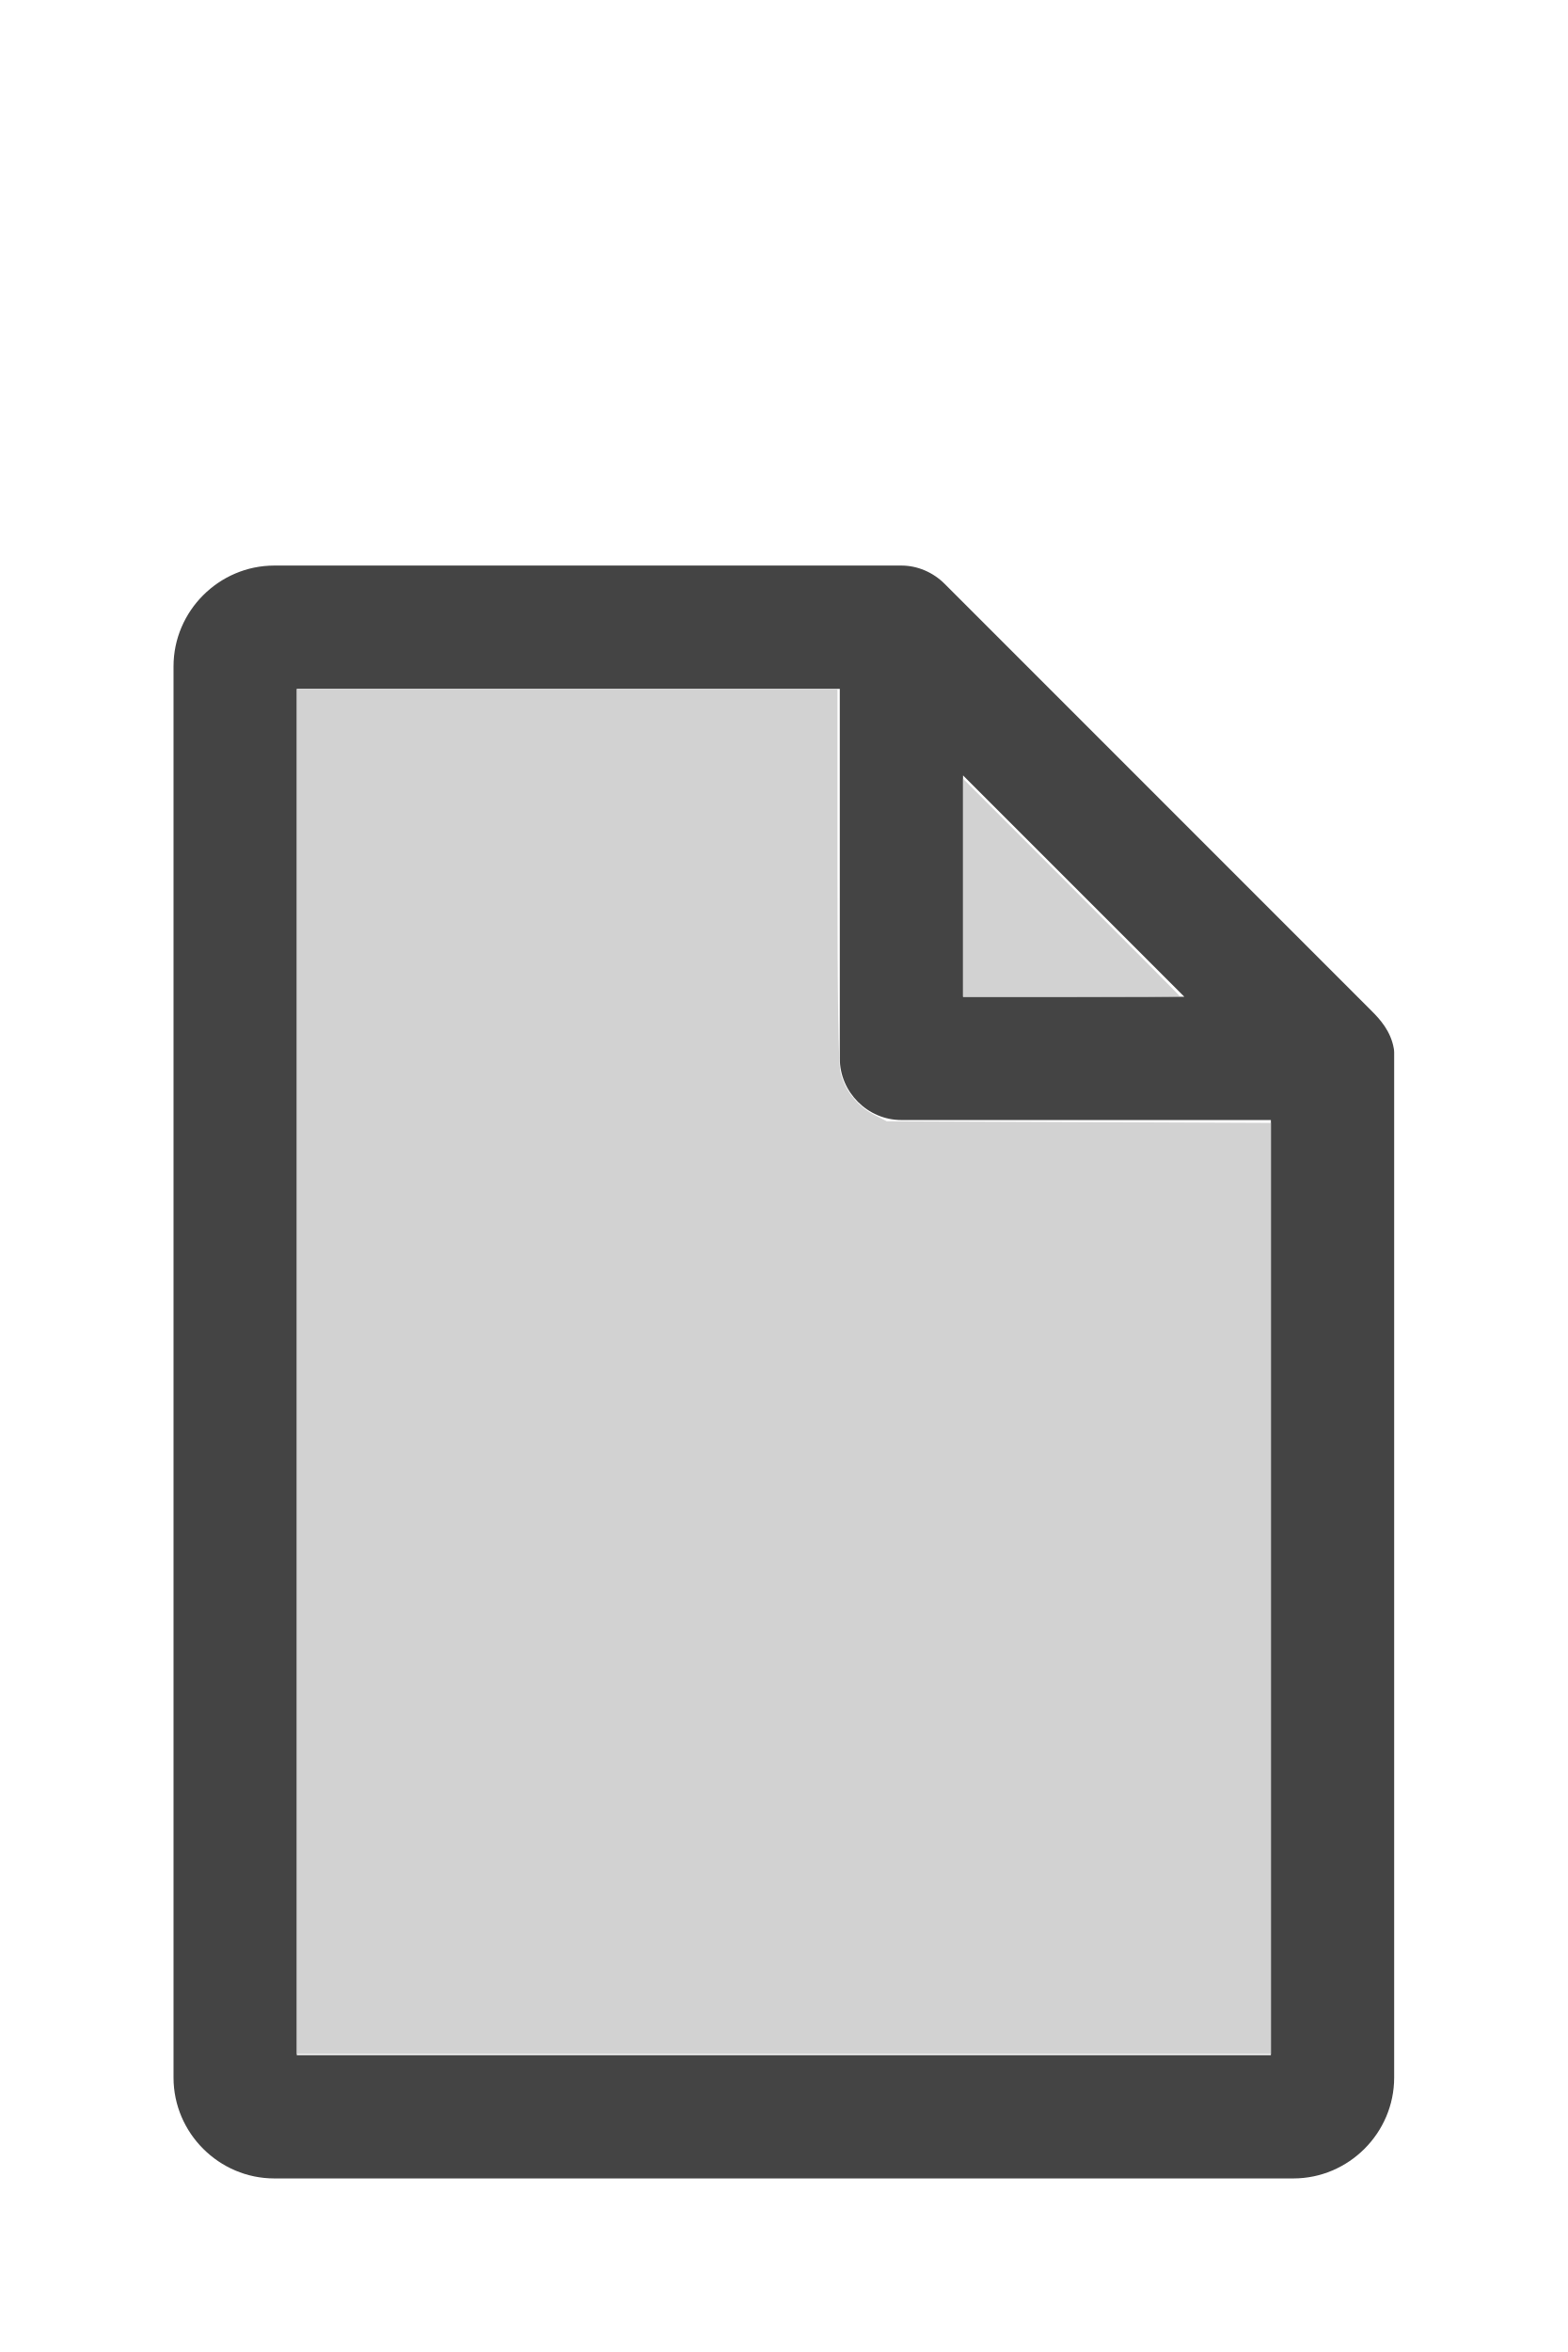
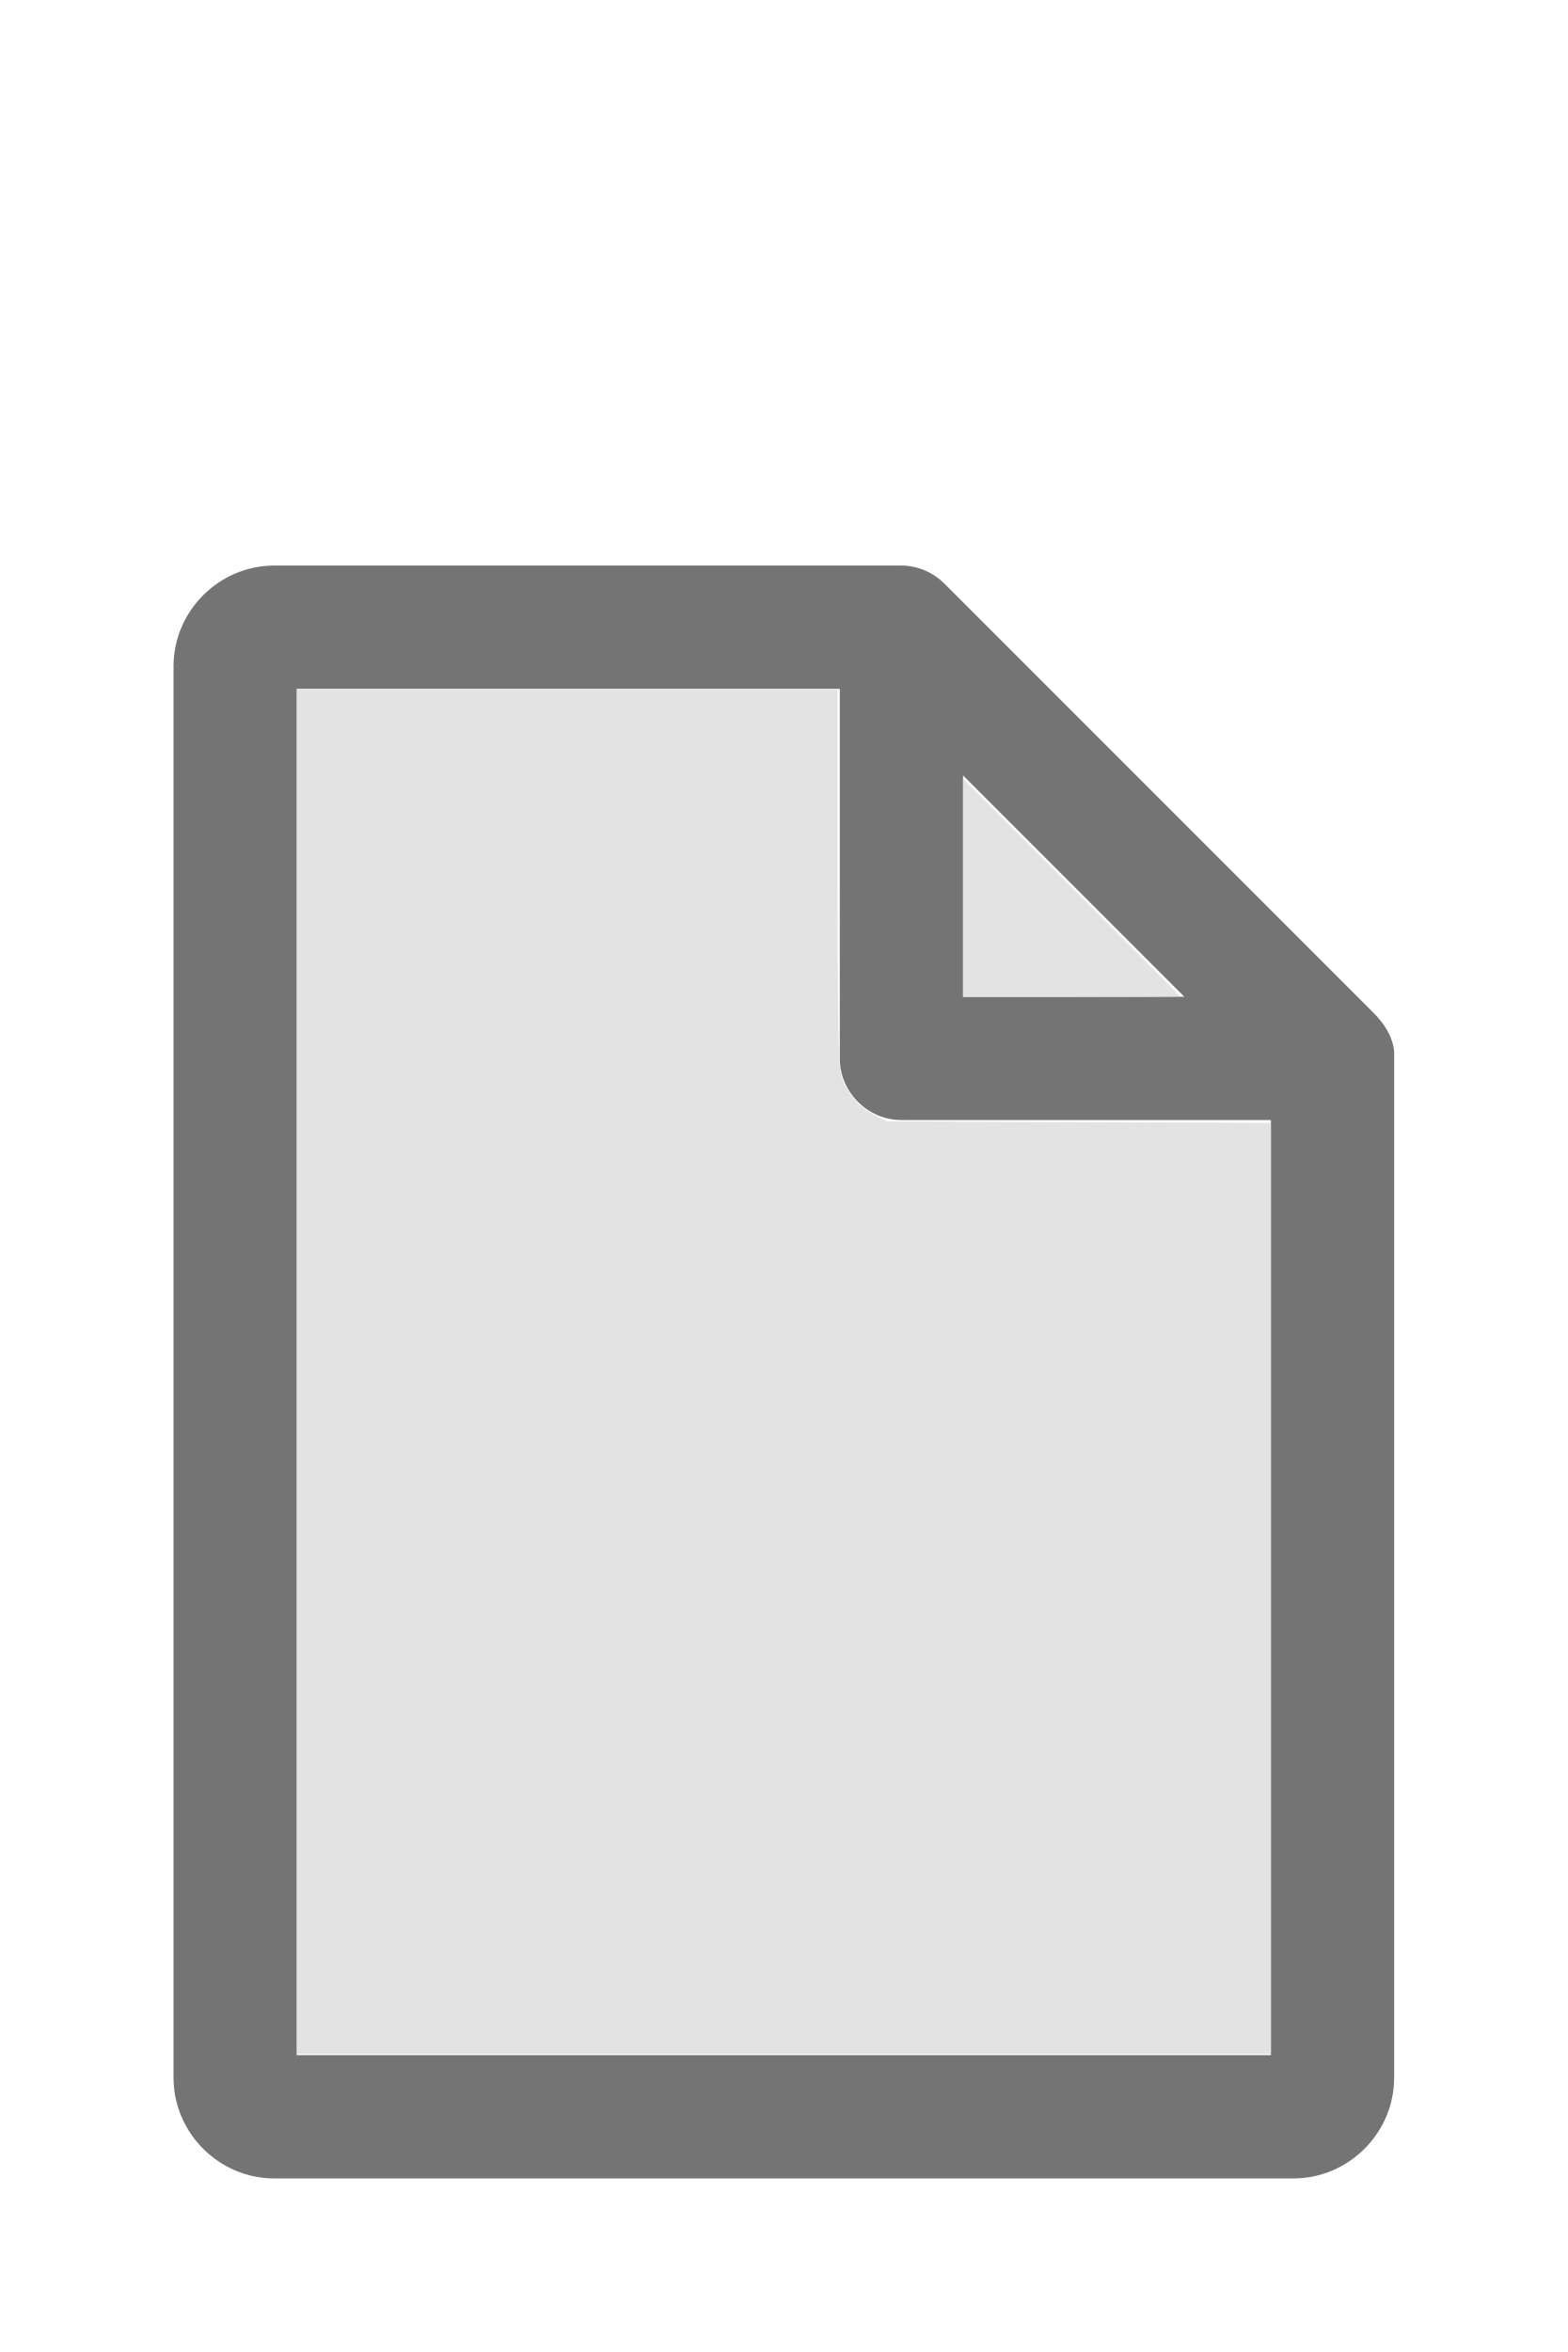
<svg xmlns="http://www.w3.org/2000/svg" version="1.1" width="16" height="24" viewBox="0 0 80 60" id="doc" xml:space="preserve">
-   <g style="fill:#444444">
+   <g style="fill:#747474">
    <path d="m 14,-1.145 c -2.824,0 -5.145,2.32 -5.145,5.145 v 72 c 0,2.824 2.32,5.145 5.145,5.145 h 52 c 2.824,0 5.145,-2.32 5.145,-5.145 V 23.699 a 1.145,1.145 0 0 0 -0.016,-0.188 C 70.978,22.605 70.406,21.99 70.008,21.592 L 48.209,-0.209 C 47.606,-0.812 46.805,-1.145 46,-1.145 Z m 1.145,6.289 H 42.855 V 24 c 0,1.724 1.42,3.145 3.145,3.145 H 64.855 V 74.855 H 15.145 Z m 34,4.418 L 60.438,20.855 H 49.145 Z" />
  </g>
-   <g style="fill:#D2D2D2;stroke-width:0">
+   <g style="fill:#E3E3E3;stroke-width:0">
    <path d="M 3.031,13.993 V 7.031 h 2.758 2.758 v 1.883 c 0,1.258 0.01,1.929 0.03,2.022 0.039,0.181 0.169,0.348 0.338,0.436 l 0.136,0.07 1.96,0.008 1.96,0.008 v 4.75 4.75 H 8 3.031 Z" transform="matrix(5,0,0,5,0,-30)" />
    <path d="M 9.829,9.058 V 7.946 l 1.106,1.106 c 0.608,0.608 1.106,1.109 1.106,1.113 0,0.004 -0.498,0.007 -1.106,0.007 H 9.829 Z" transform="matrix(5,0,0,5,0,-30)" />
  </g>
</svg>
